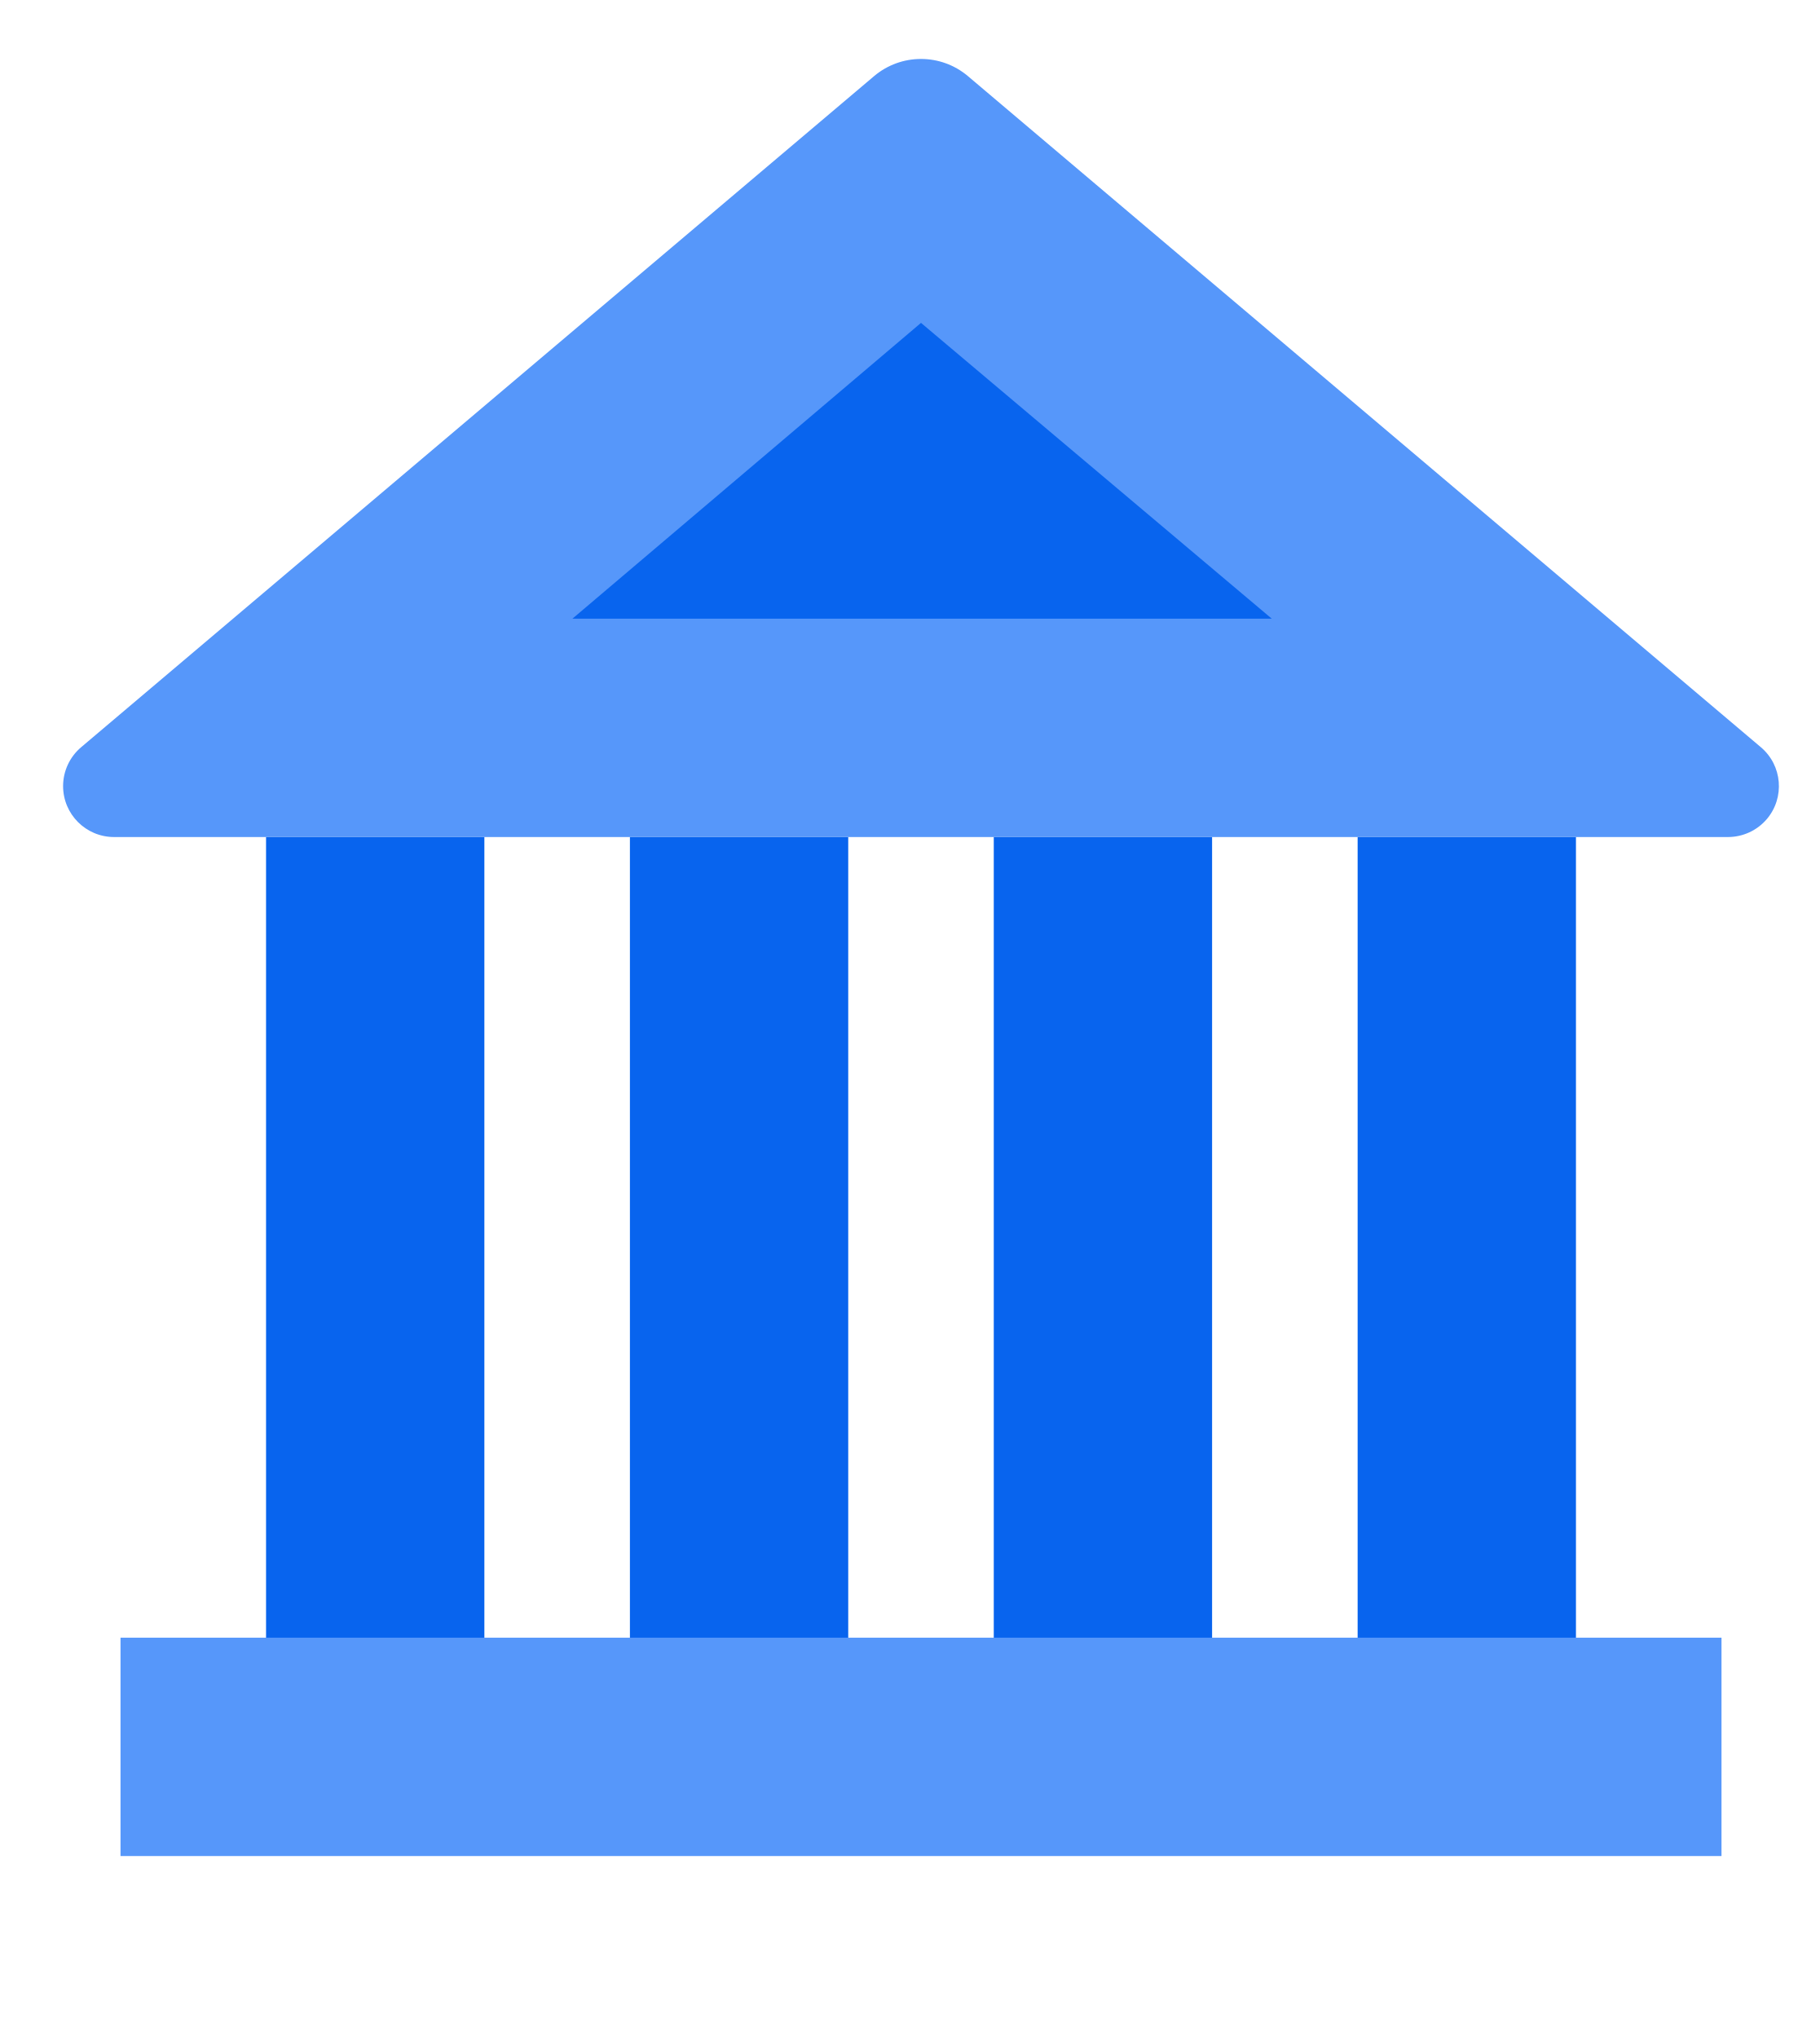
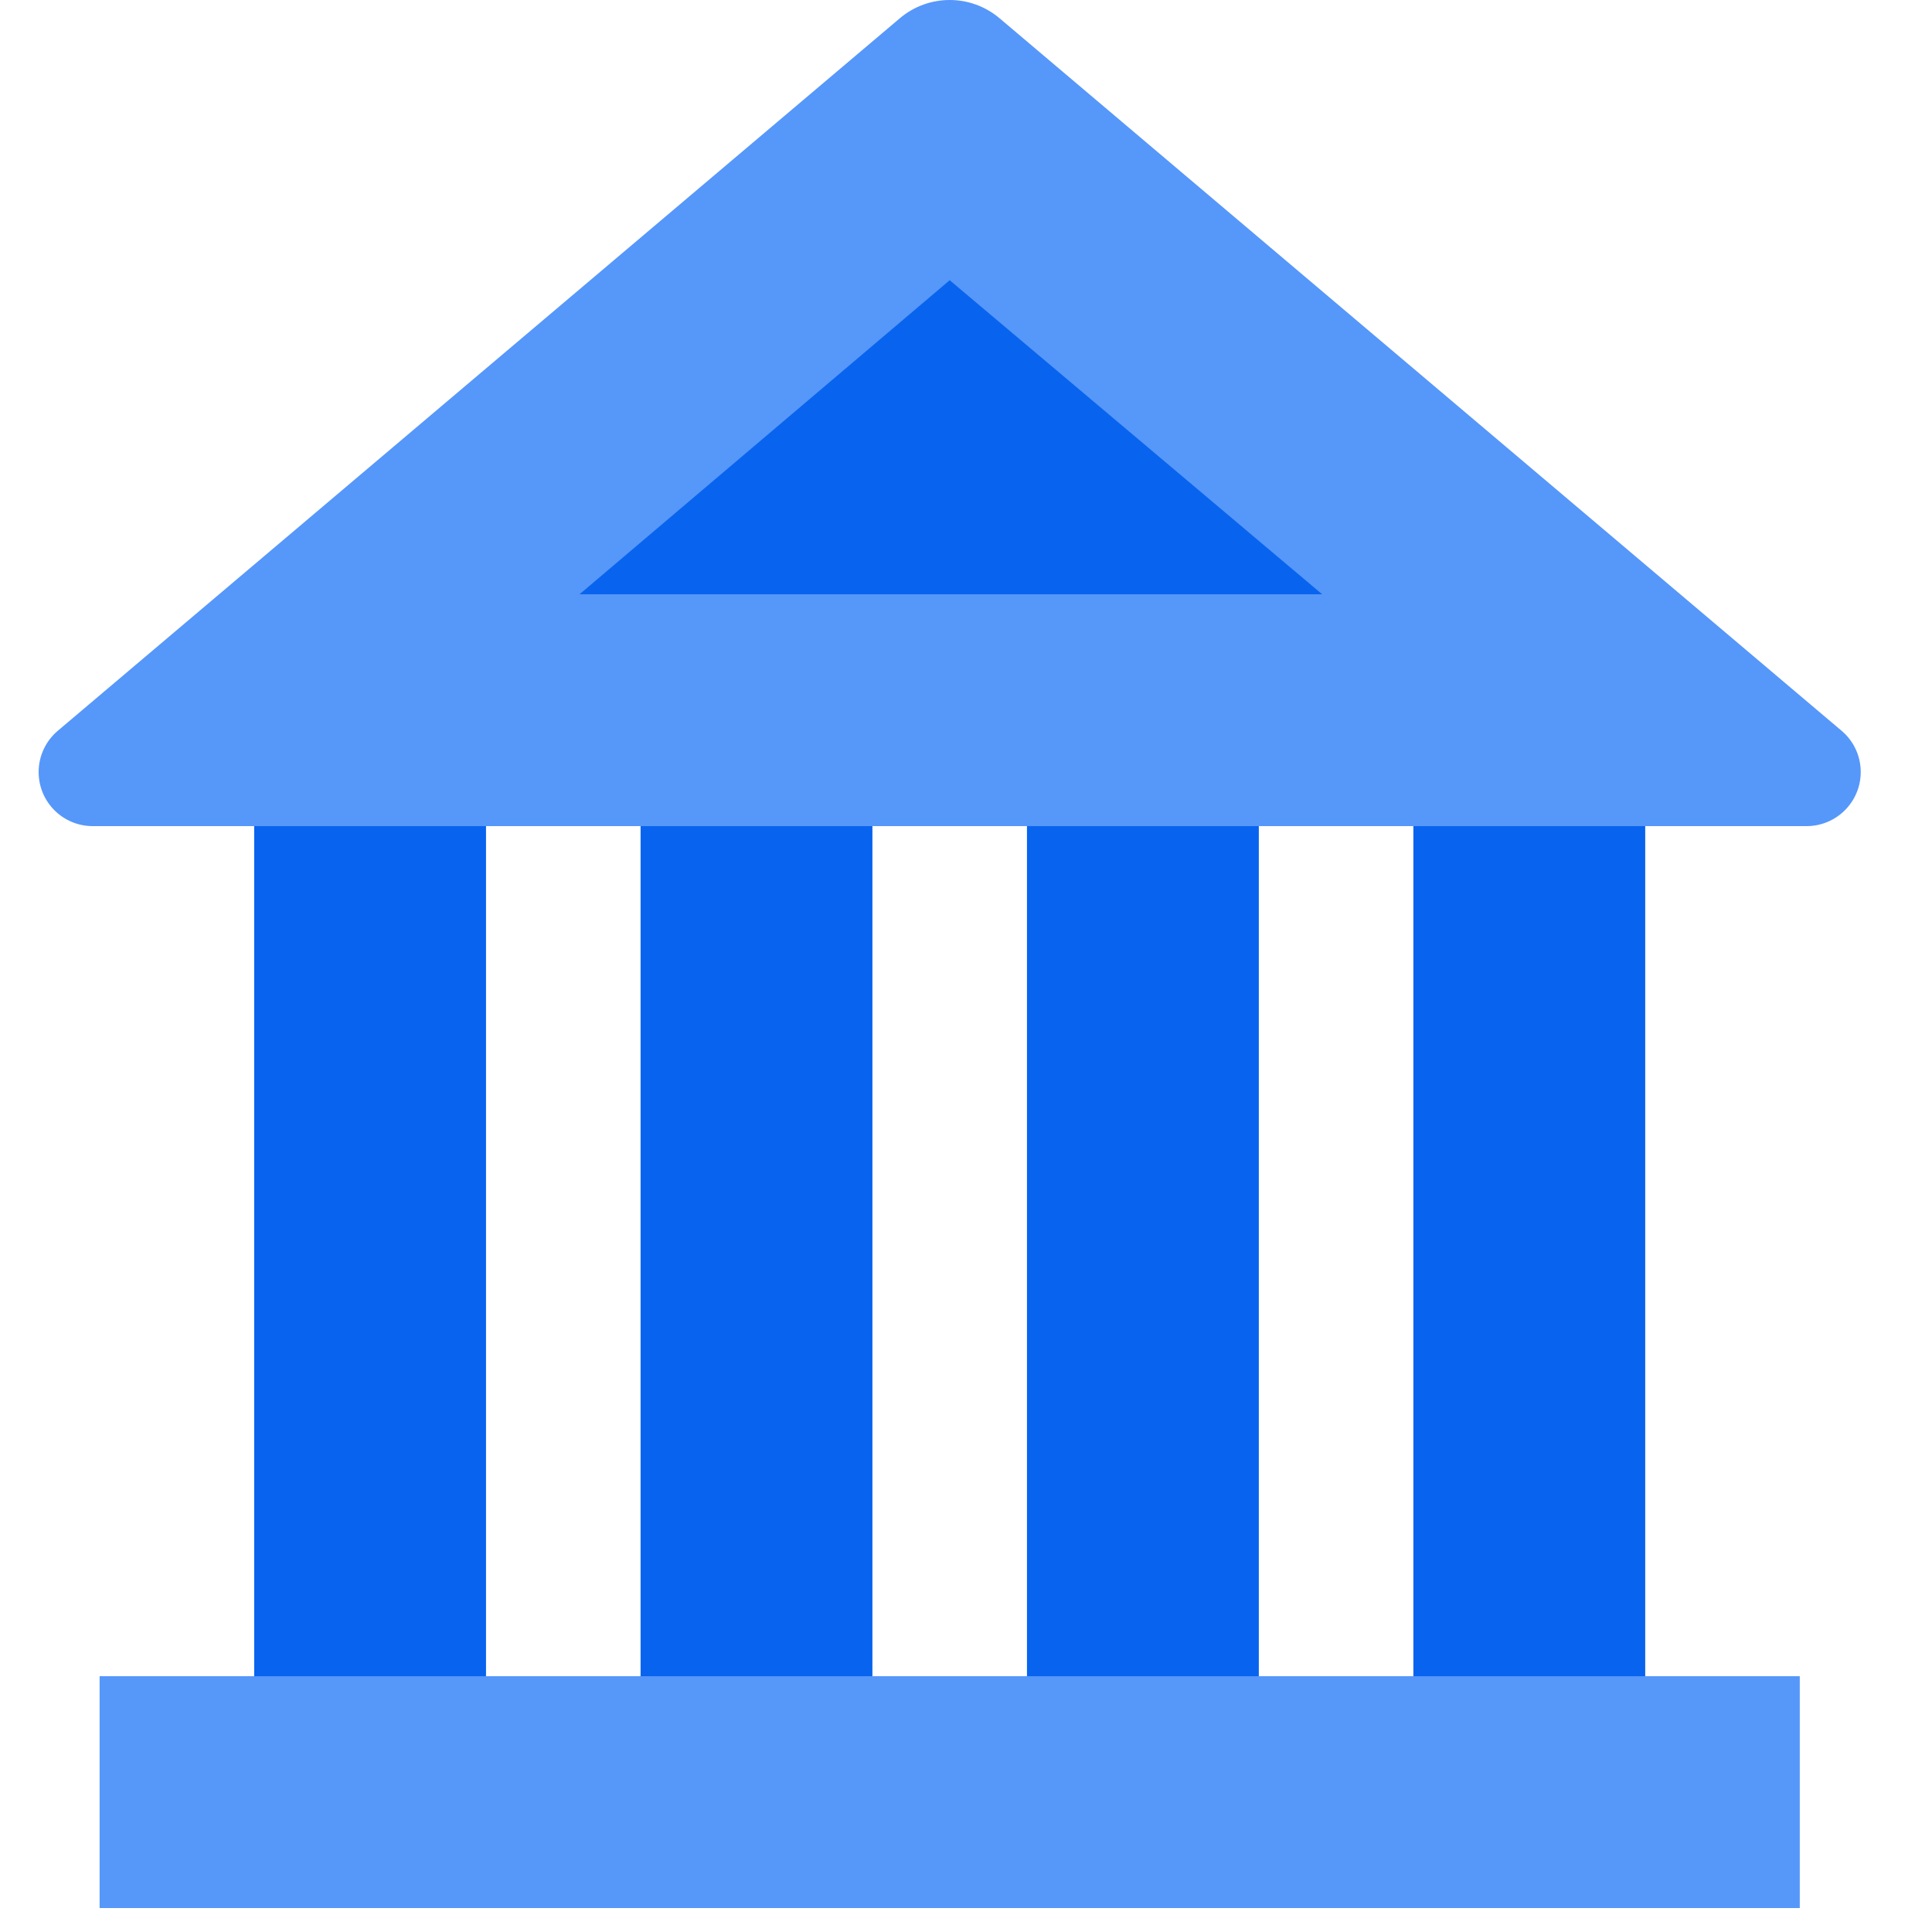
- <svg xmlns="http://www.w3.org/2000/svg" width="25" height="28" viewBox="0 0 25 28" fill="none">
-   <path fill-rule="evenodd" clip-rule="evenodd" d="M3.656 23.5H6.656V11.5H3.656V23.5Z" fill="#0864EE" />
-   <path fill-rule="evenodd" clip-rule="evenodd" d="M8.656 23.5H11.656V11.5H8.656V23.5Z" fill="#0864EE" />
-   <path fill-rule="evenodd" clip-rule="evenodd" d="M13.656 23.5H16.656V11.5H13.656V23.5Z" fill="#0864EE" />
-   <path fill-rule="evenodd" clip-rule="evenodd" d="M18.656 23.5H21.656V11.5H18.656V23.5Z" fill="#0864EE" />
-   <path fill-rule="evenodd" clip-rule="evenodd" d="M1.656 25.5H23.656V22.5H1.656V25.5Z" fill="#5697FA" />
-   <path fill-rule="evenodd" clip-rule="evenodd" d="M13.302 1.047L24.197 10.266C24.492 10.515 24.529 10.957 24.28 11.252C24.147 11.409 23.951 11.5 23.745 11.5H1.567C1.181 11.5 0.867 11.187 0.867 10.8C0.867 10.594 0.958 10.399 1.115 10.266L12.01 1.047C12.383 0.731 12.929 0.731 13.302 1.047Z" fill="#5697FA" />
-   <path fill-rule="evenodd" clip-rule="evenodd" d="M7.866 8.5H17.476L12.656 4.436" fill="#0864EE" />
+ <svg xmlns="http://www.w3.org/2000/svg" width="25" height="25" viewBox="0 0 24 25" fill="none">
+   <path fill-rule="evenodd" clip-rule="evenodd" d="M2.789 22.69H5.789V10.69H2.789V22.69Z" fill="#0864EE" />
+   <path fill-rule="evenodd" clip-rule="evenodd" d="M7.789 22.69H10.789V10.69H7.789V22.69Z" fill="#0864EE" />
+   <path fill-rule="evenodd" clip-rule="evenodd" d="M12.789 22.69H15.789V10.69H12.789V22.69Z" fill="#0864EE" />
+   <path fill-rule="evenodd" clip-rule="evenodd" d="M17.789 22.69H20.789V10.69H17.789V22.69Z" fill="#0864EE" />
+   <path fill-rule="evenodd" clip-rule="evenodd" d="M0.789 24.69H22.789V21.69H0.789V24.69Z" fill="#5697FA" />
+   <path fill-rule="evenodd" clip-rule="evenodd" d="M12.435 0.237L23.33 9.456C23.625 9.705 23.662 10.147 23.412 10.442C23.279 10.599 23.084 10.69 22.878 10.69H0.7C0.313 10.69 0 10.377 0 9.99C0 9.784 0.091 9.589 0.248 9.456L11.143 0.237C11.516 -0.079 12.062 -0.079 12.435 0.237Z" fill="#5697FA" />
+   <path fill-rule="evenodd" clip-rule="evenodd" d="M6.999 7.69H16.609L11.789 3.626" fill="#0864EE" />
</svg>
